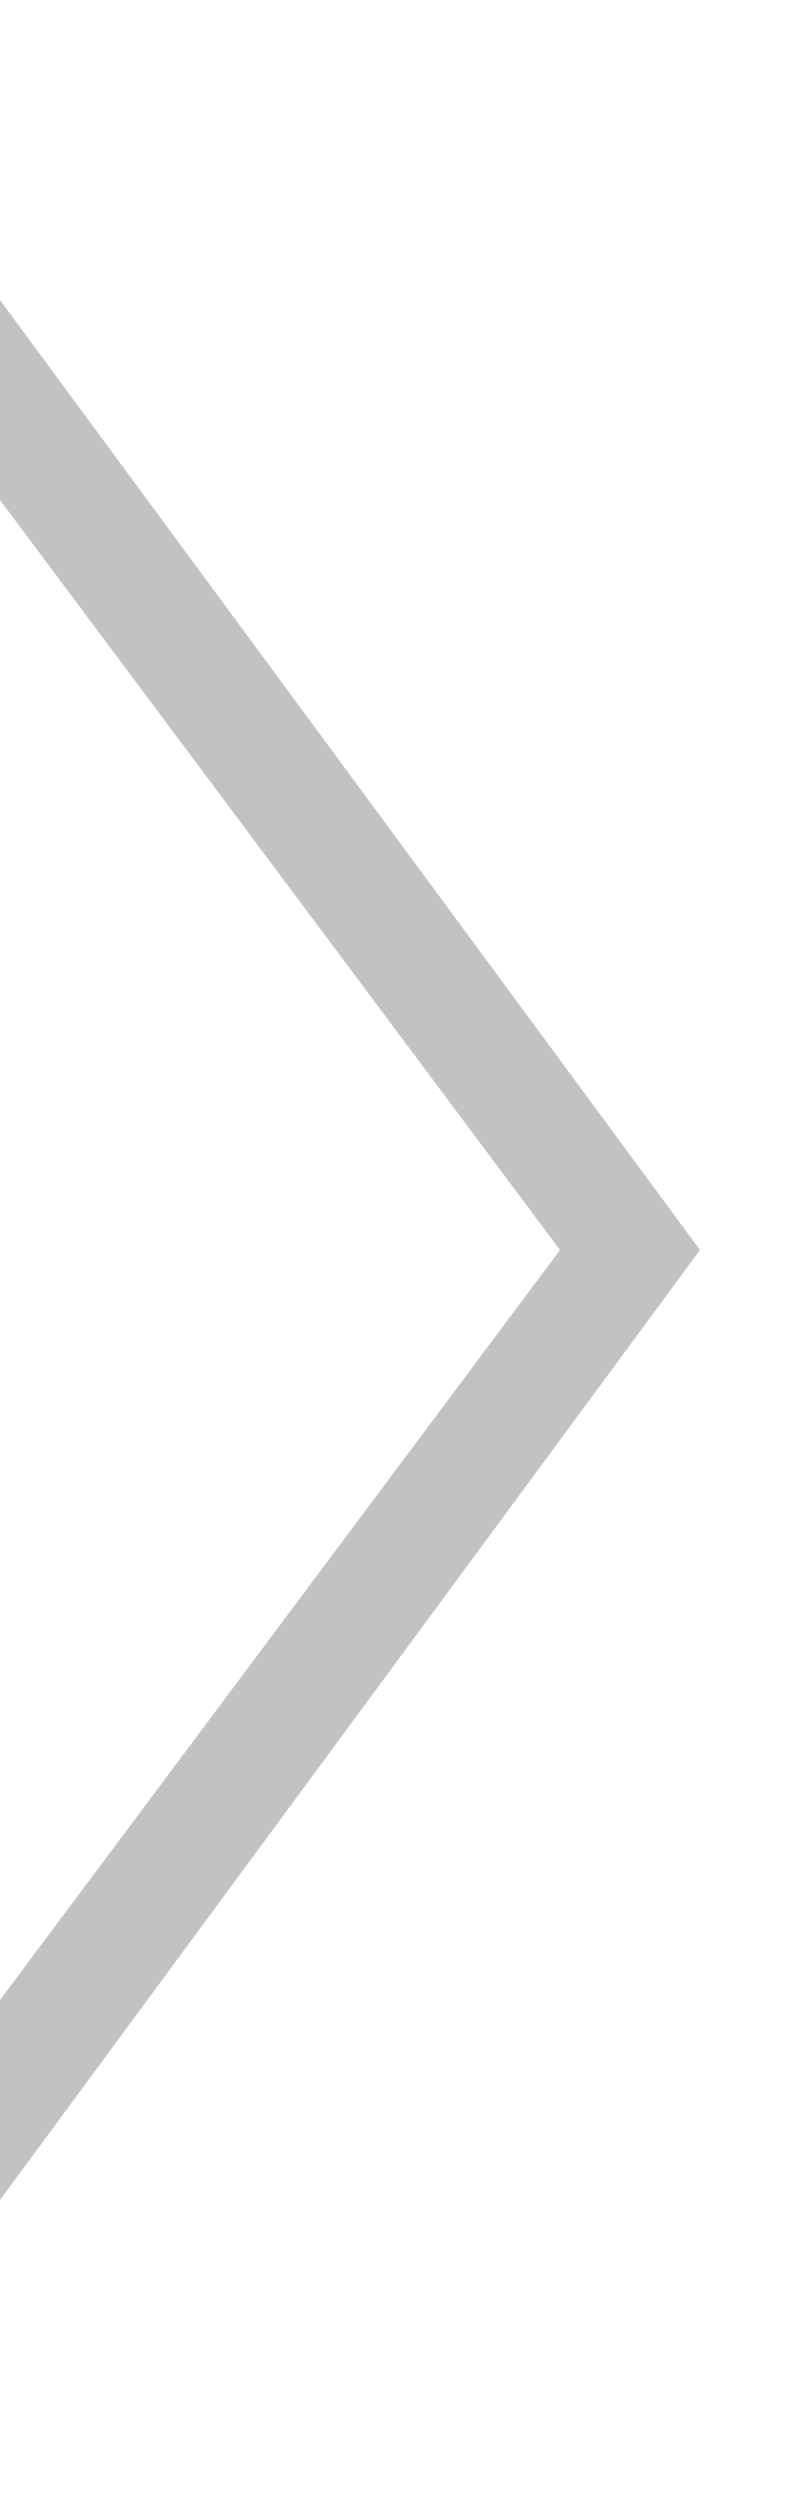
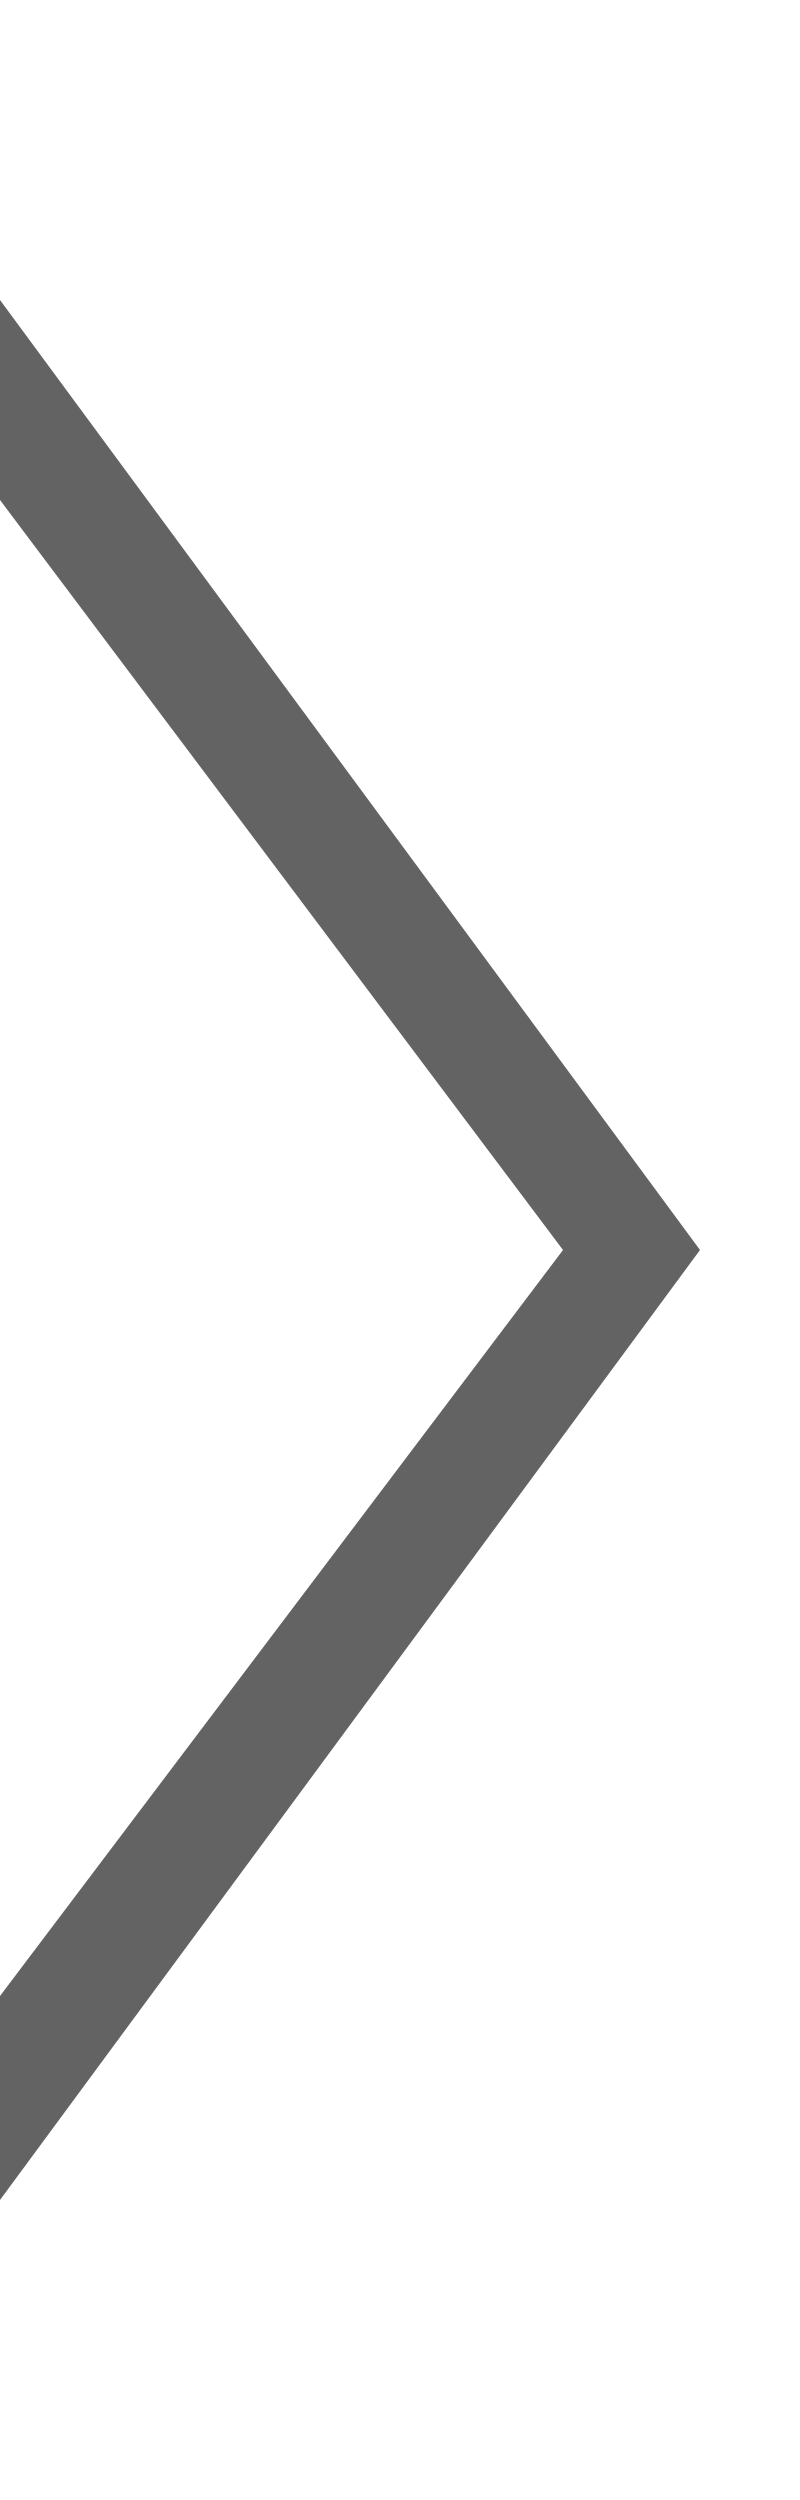
- <svg xmlns="http://www.w3.org/2000/svg" version="1.1" x="0px" y="0px" viewBox="0 0 8 25" enable-background="new 0 0 8 25" xml:space="preserve">
-   <g id="CloseSearch">
- </g>
-   <g id="TreeViewNodeDown">
- </g>
-   <g id="TreeViewNodeRight">
- </g>
-   <g id="TreeViewSyncOff">
- </g>
-   <g id="TreeViewSyncOn">
- </g>
-   <g id="SearchSelector">
- </g>
+ <svg xmlns="http://www.w3.org/2000/svg" viewBox="0 0 8 25">
+   <defs>
+     <style>.cls-1{fill:#636363;}</style>
+   </defs>
  <g id="PathDivider">
-     <polygon fill="#C2C2C2" points="0,3 7,12.5 0,22 0,20 5.6,12.5 0,5  " />
+     <polygon class="cls-1" points="0 3 7 12.5 0 22 0 19.96 5.63 12.5 0 5 0 3" />
  </g>
</svg>
